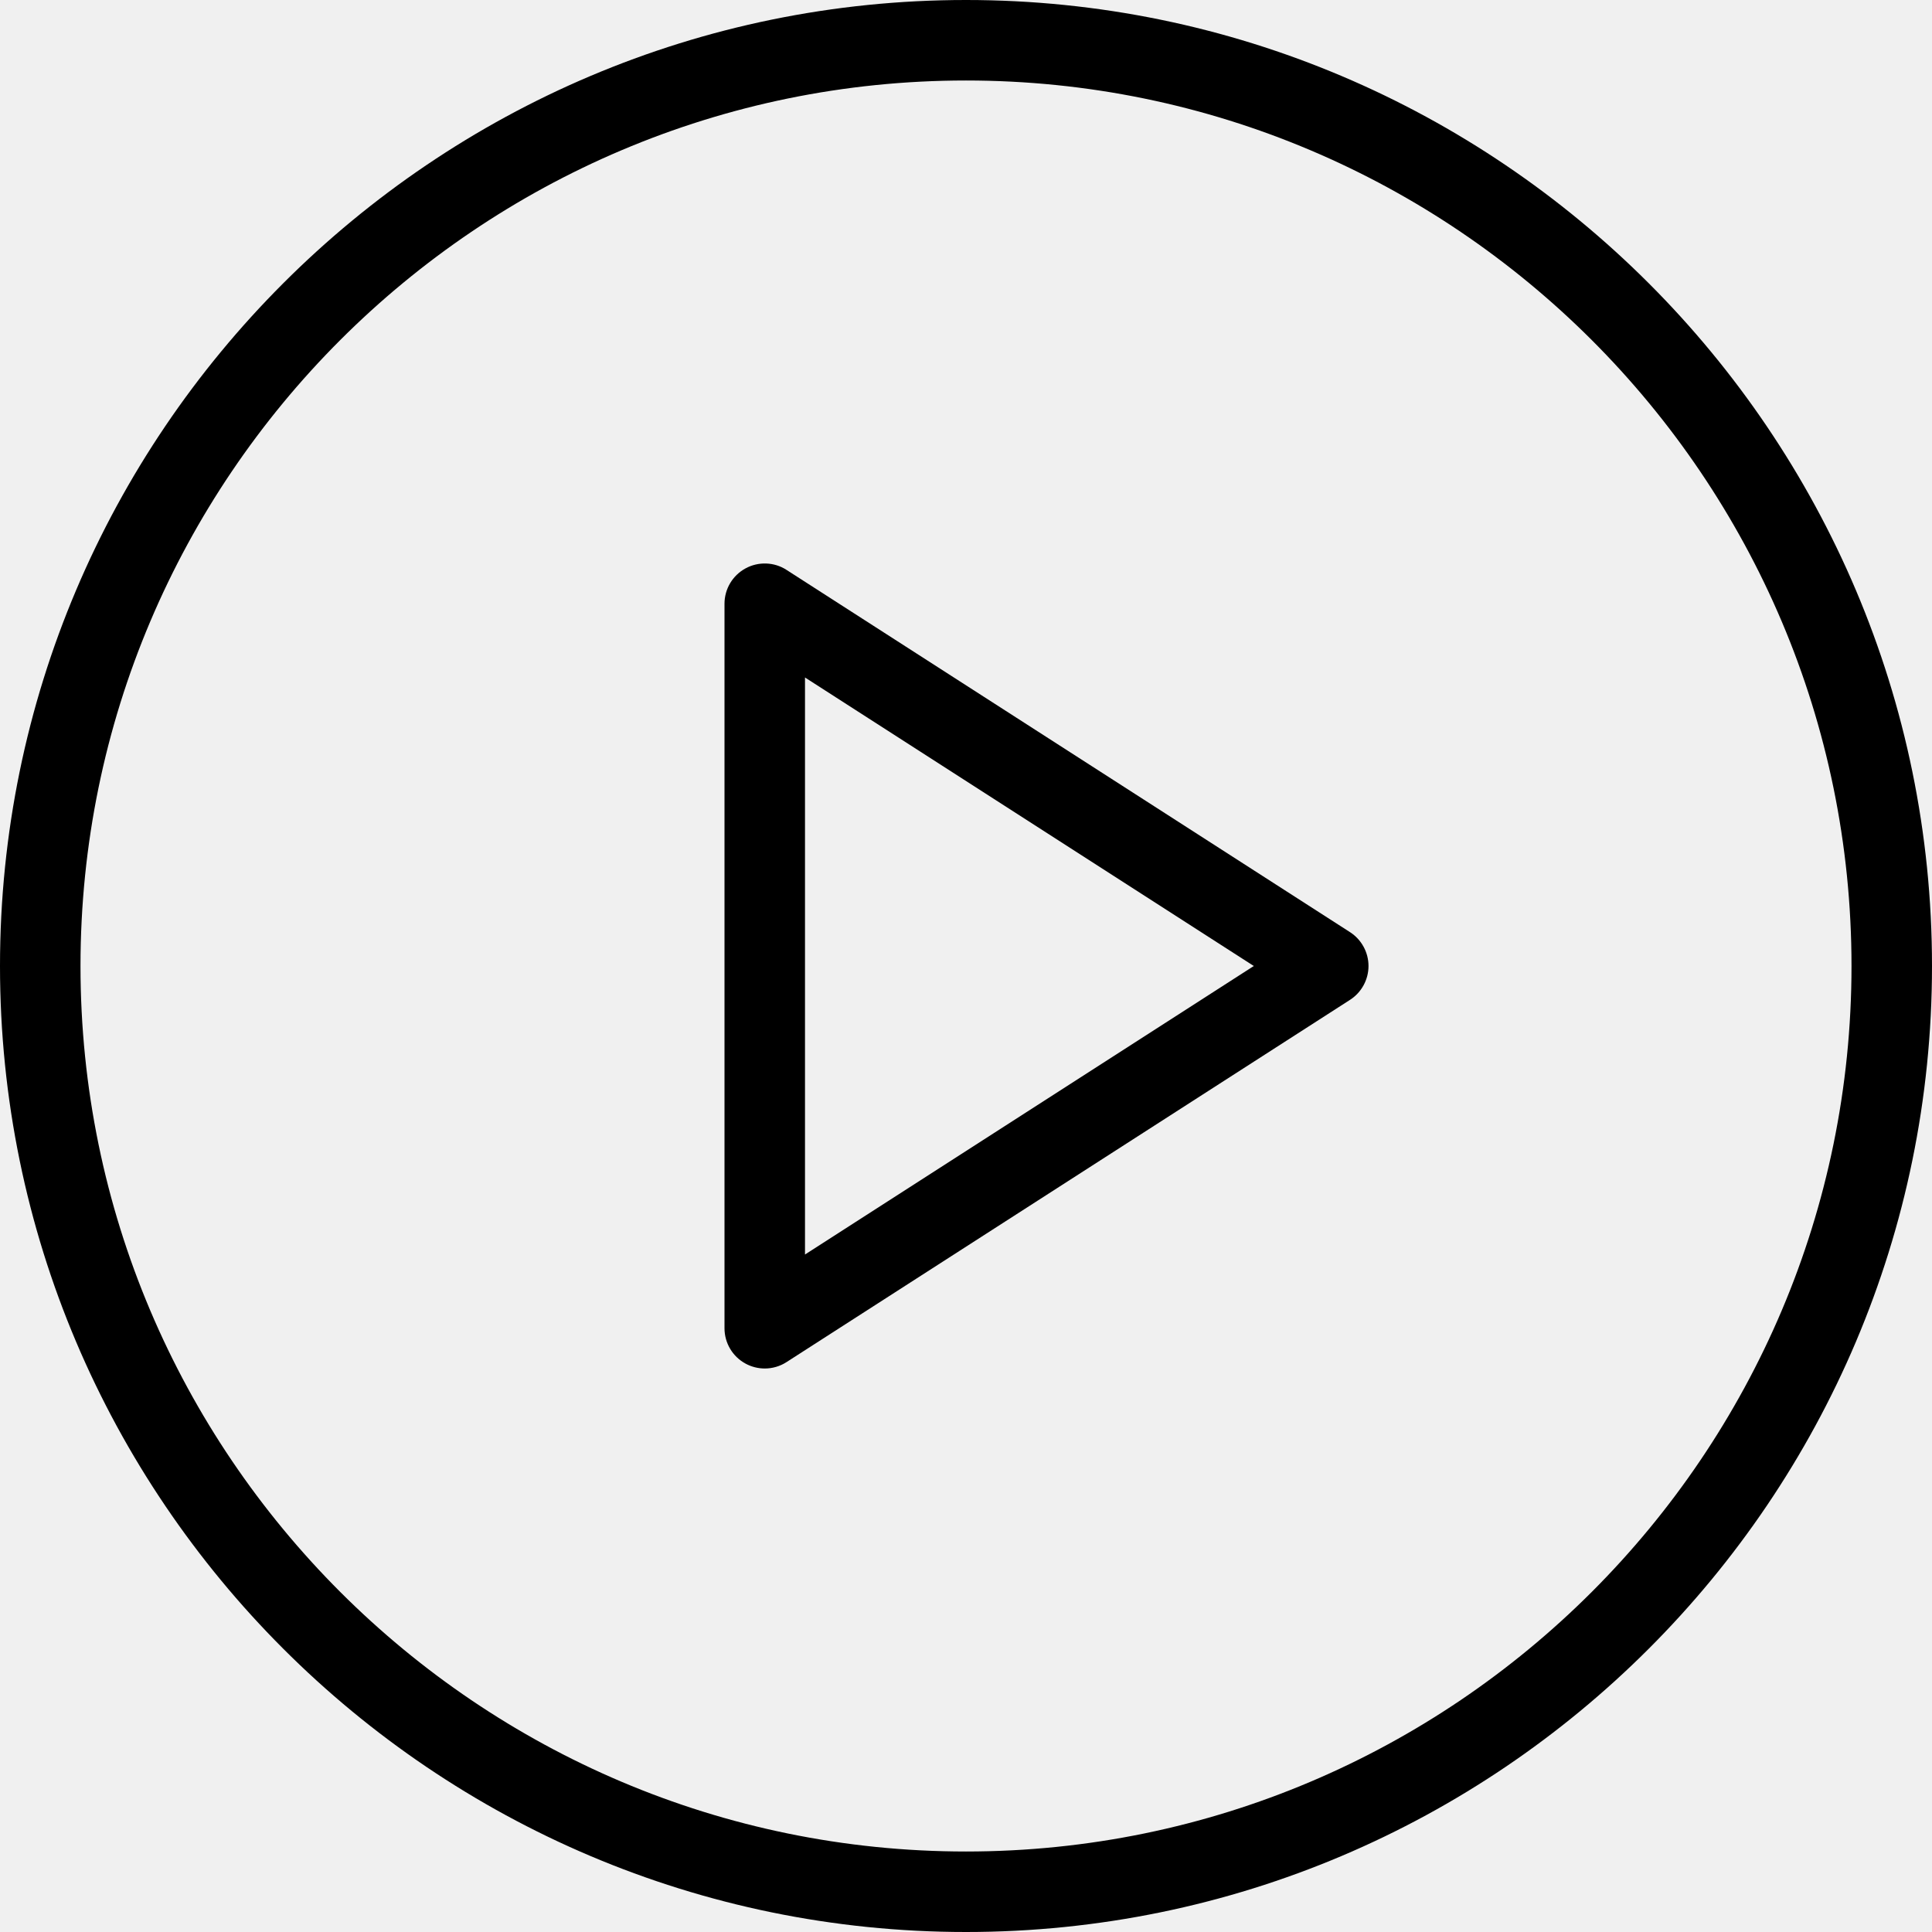
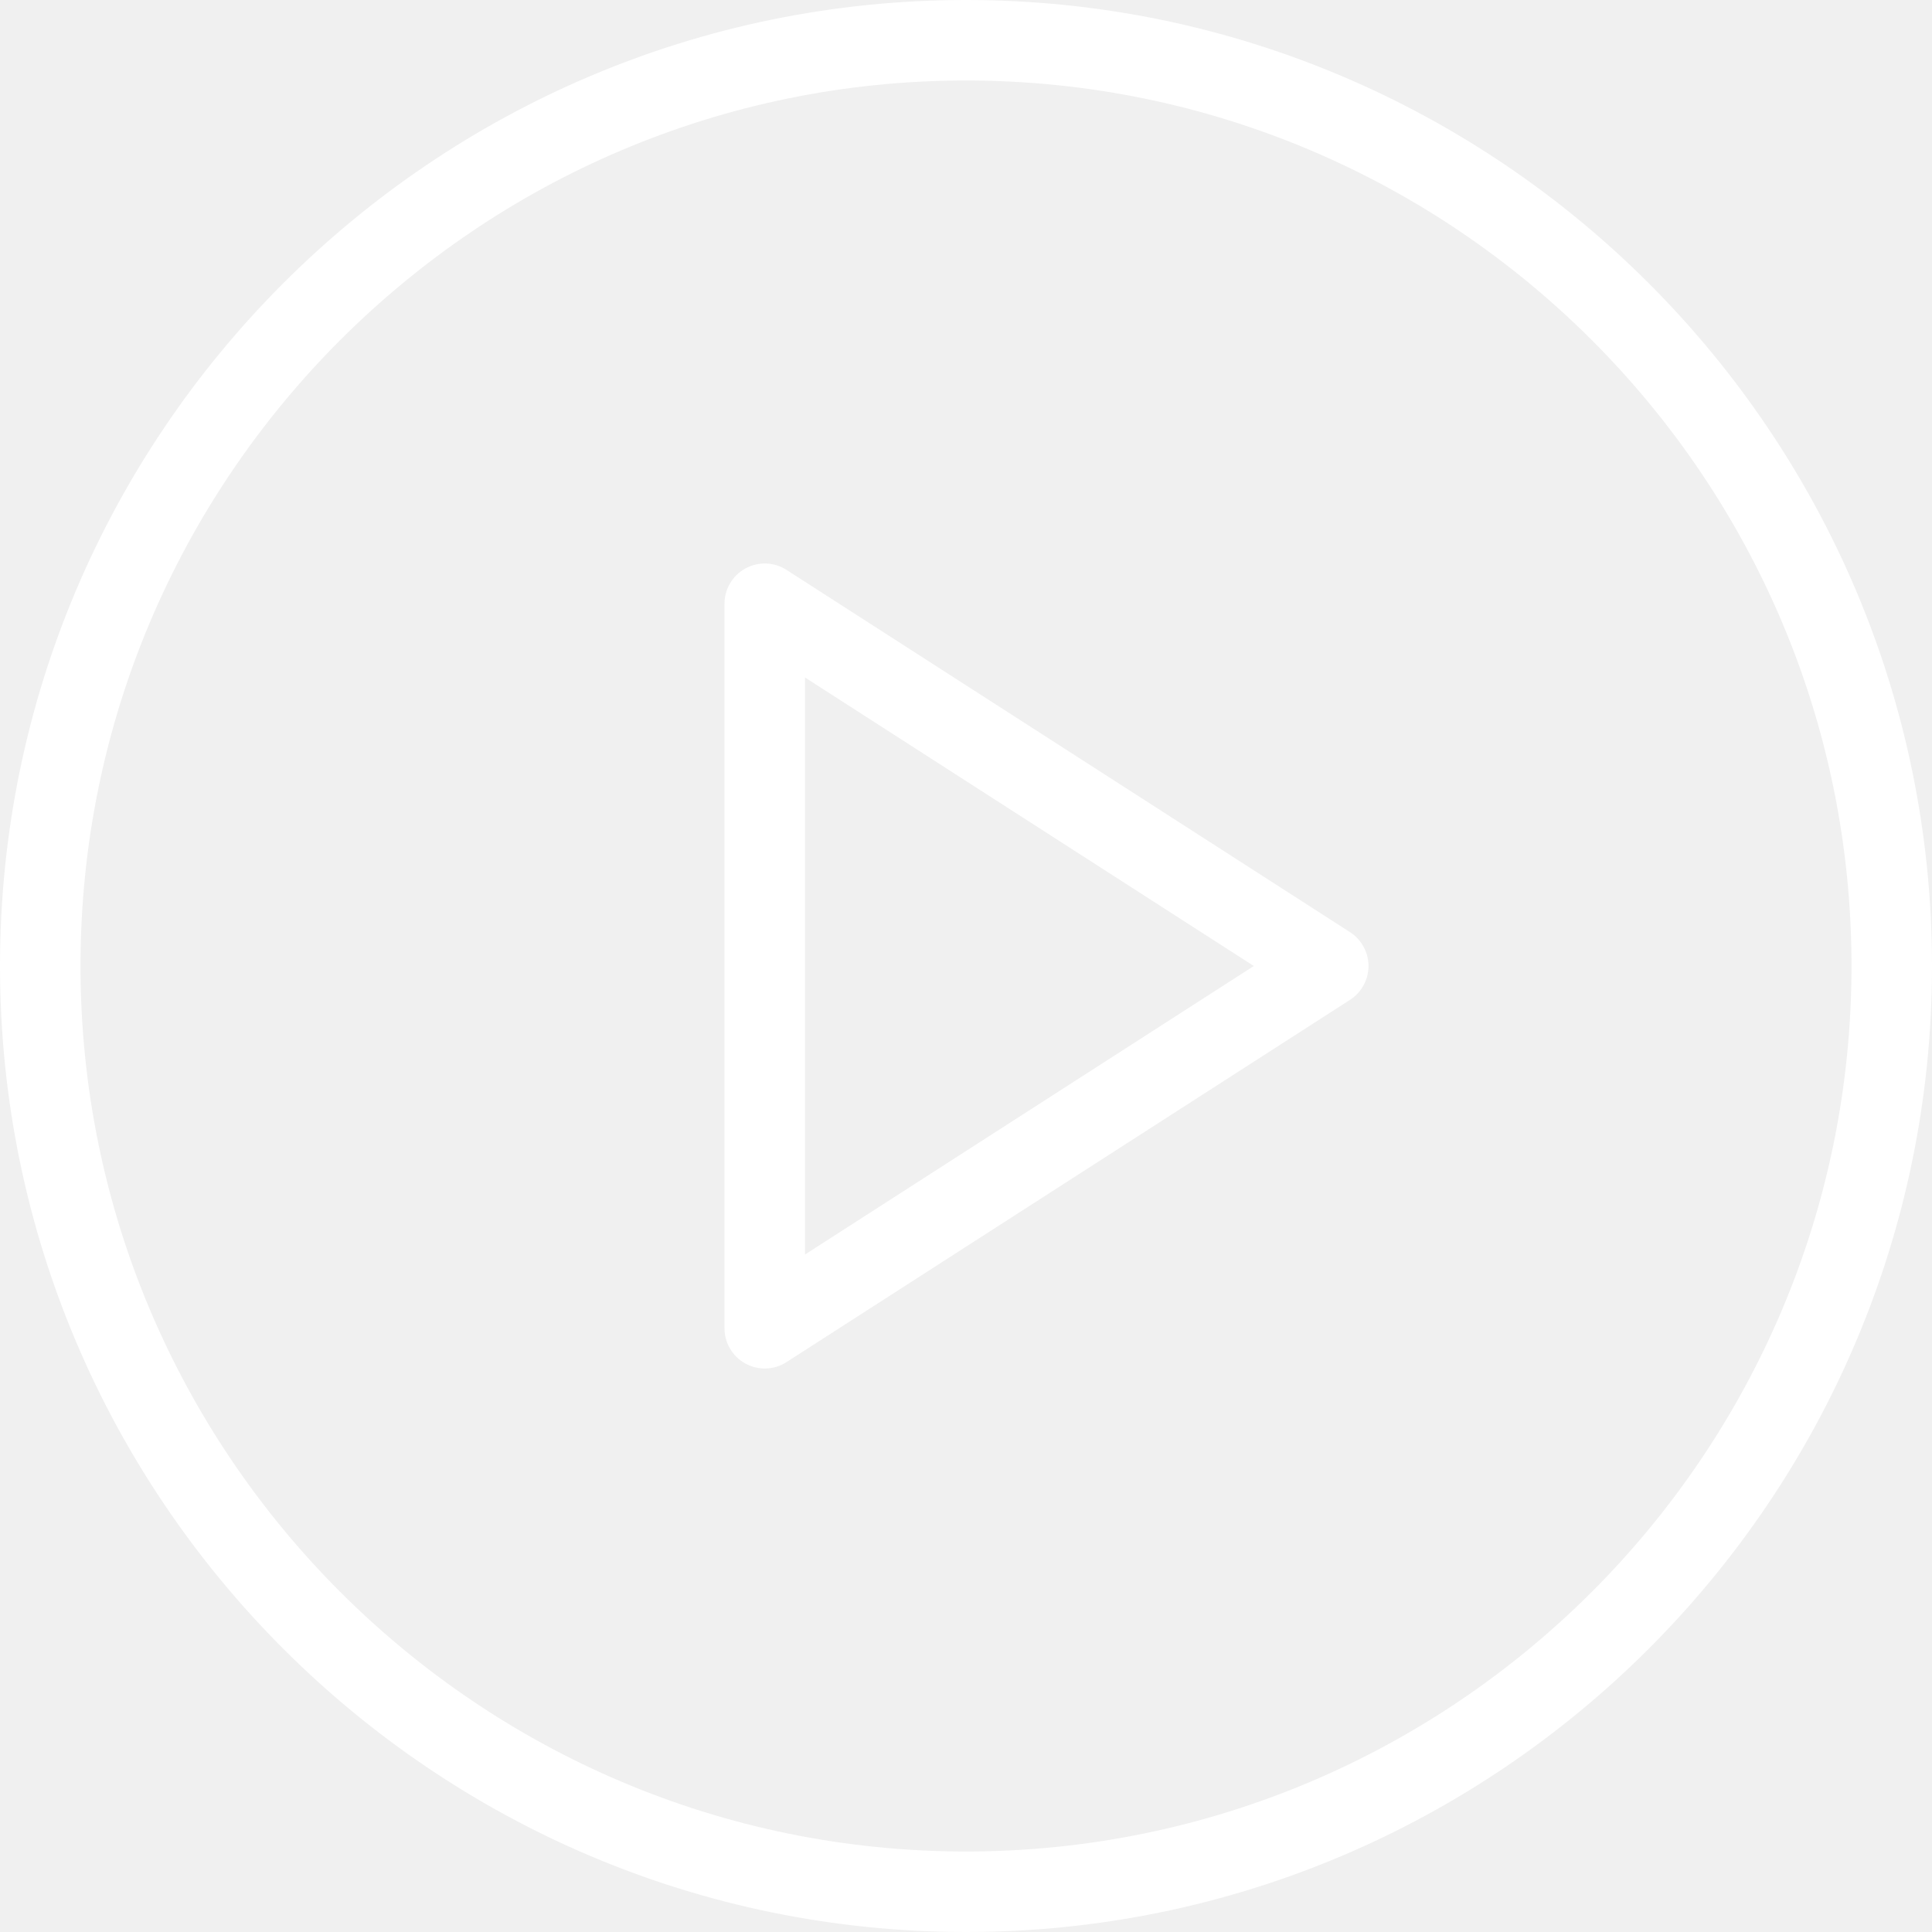
- <svg xmlns="http://www.w3.org/2000/svg" version="1.1" id="Layer_1" x="0px" y="0px" viewBox="0 0 512 512" style="enable-background:new 0 0 512 512;" xml:space="preserve">
-   <g>
-     <g>
-       <g>
-         <path d="M256,0C114.833,0,0,114.844,0,256s114.833,256,256,256s256-114.844,256-256S397.167,0,256,0z M256,490.667     C126.604,490.667,21.333,385.396,21.333,256S126.604,21.333,256,21.333S490.667,126.604,490.667,256S385.396,490.667,256,490.667     z" />
-         <path d="M357.771,247.031l-149.333-96c-3.271-2.135-7.5-2.25-10.875-0.396C194.125,152.51,192,156.094,192,160v192     c0,3.906,2.125,7.49,5.563,9.365c1.583,0.865,3.354,1.302,5.104,1.302c2,0,4.021-0.563,5.771-1.698l149.333-96     c3.042-1.958,4.896-5.344,4.896-8.969S360.813,248.99,357.771,247.031z M213.333,332.458V179.542L332.271,256L213.333,332.458z" />
-       </g>
-     </g>
-   </g>
-   <g>
- </g>
-   <g>
- </g>
-   <g>
- </g>
-   <g>
- </g>
-   <g>
- </g>
-   <g>
- </g>
-   <g>
- </g>
-   <g>
- </g>
-   <g>
- </g>
-   <g>
- </g>
-   <g>
- </g>
-   <g>
- </g>
-   <g>
- </g>
-   <g>
- </g>
-   <g>
- </g>
+ <svg xmlns="http://www.w3.org/2000/svg" fill="#fff" viewBox="0 0 512 512">
+   <path d="M256 0C114.833 0 0 114.844 0 256s114.833 256 256 256 256-114.844 256-256S397.167 0 256 0zm0 490.667C126.604 490.667 21.333 385.396 21.333 256S126.604 21.333 256 21.333 490.667 126.604 490.667 256 385.396 490.667 256 490.667z" />
+   <path d="M357.771 247.031l-149.333-96c-3.271-2.135-7.5-2.25-10.875-.396C194.125 152.51 192 156.094 192 160v192c0 3.906 2.125 7.49 5.563 9.365 1.583.865 3.354 1.302 5.104 1.302 2 0 4.021-.563 5.771-1.698l149.333-96c3.042-1.958 4.896-5.344 4.896-8.969s-1.854-7.01-4.896-8.969zm-144.438 85.427V179.542L332.271 256l-118.938 76.458z" />
</svg>
